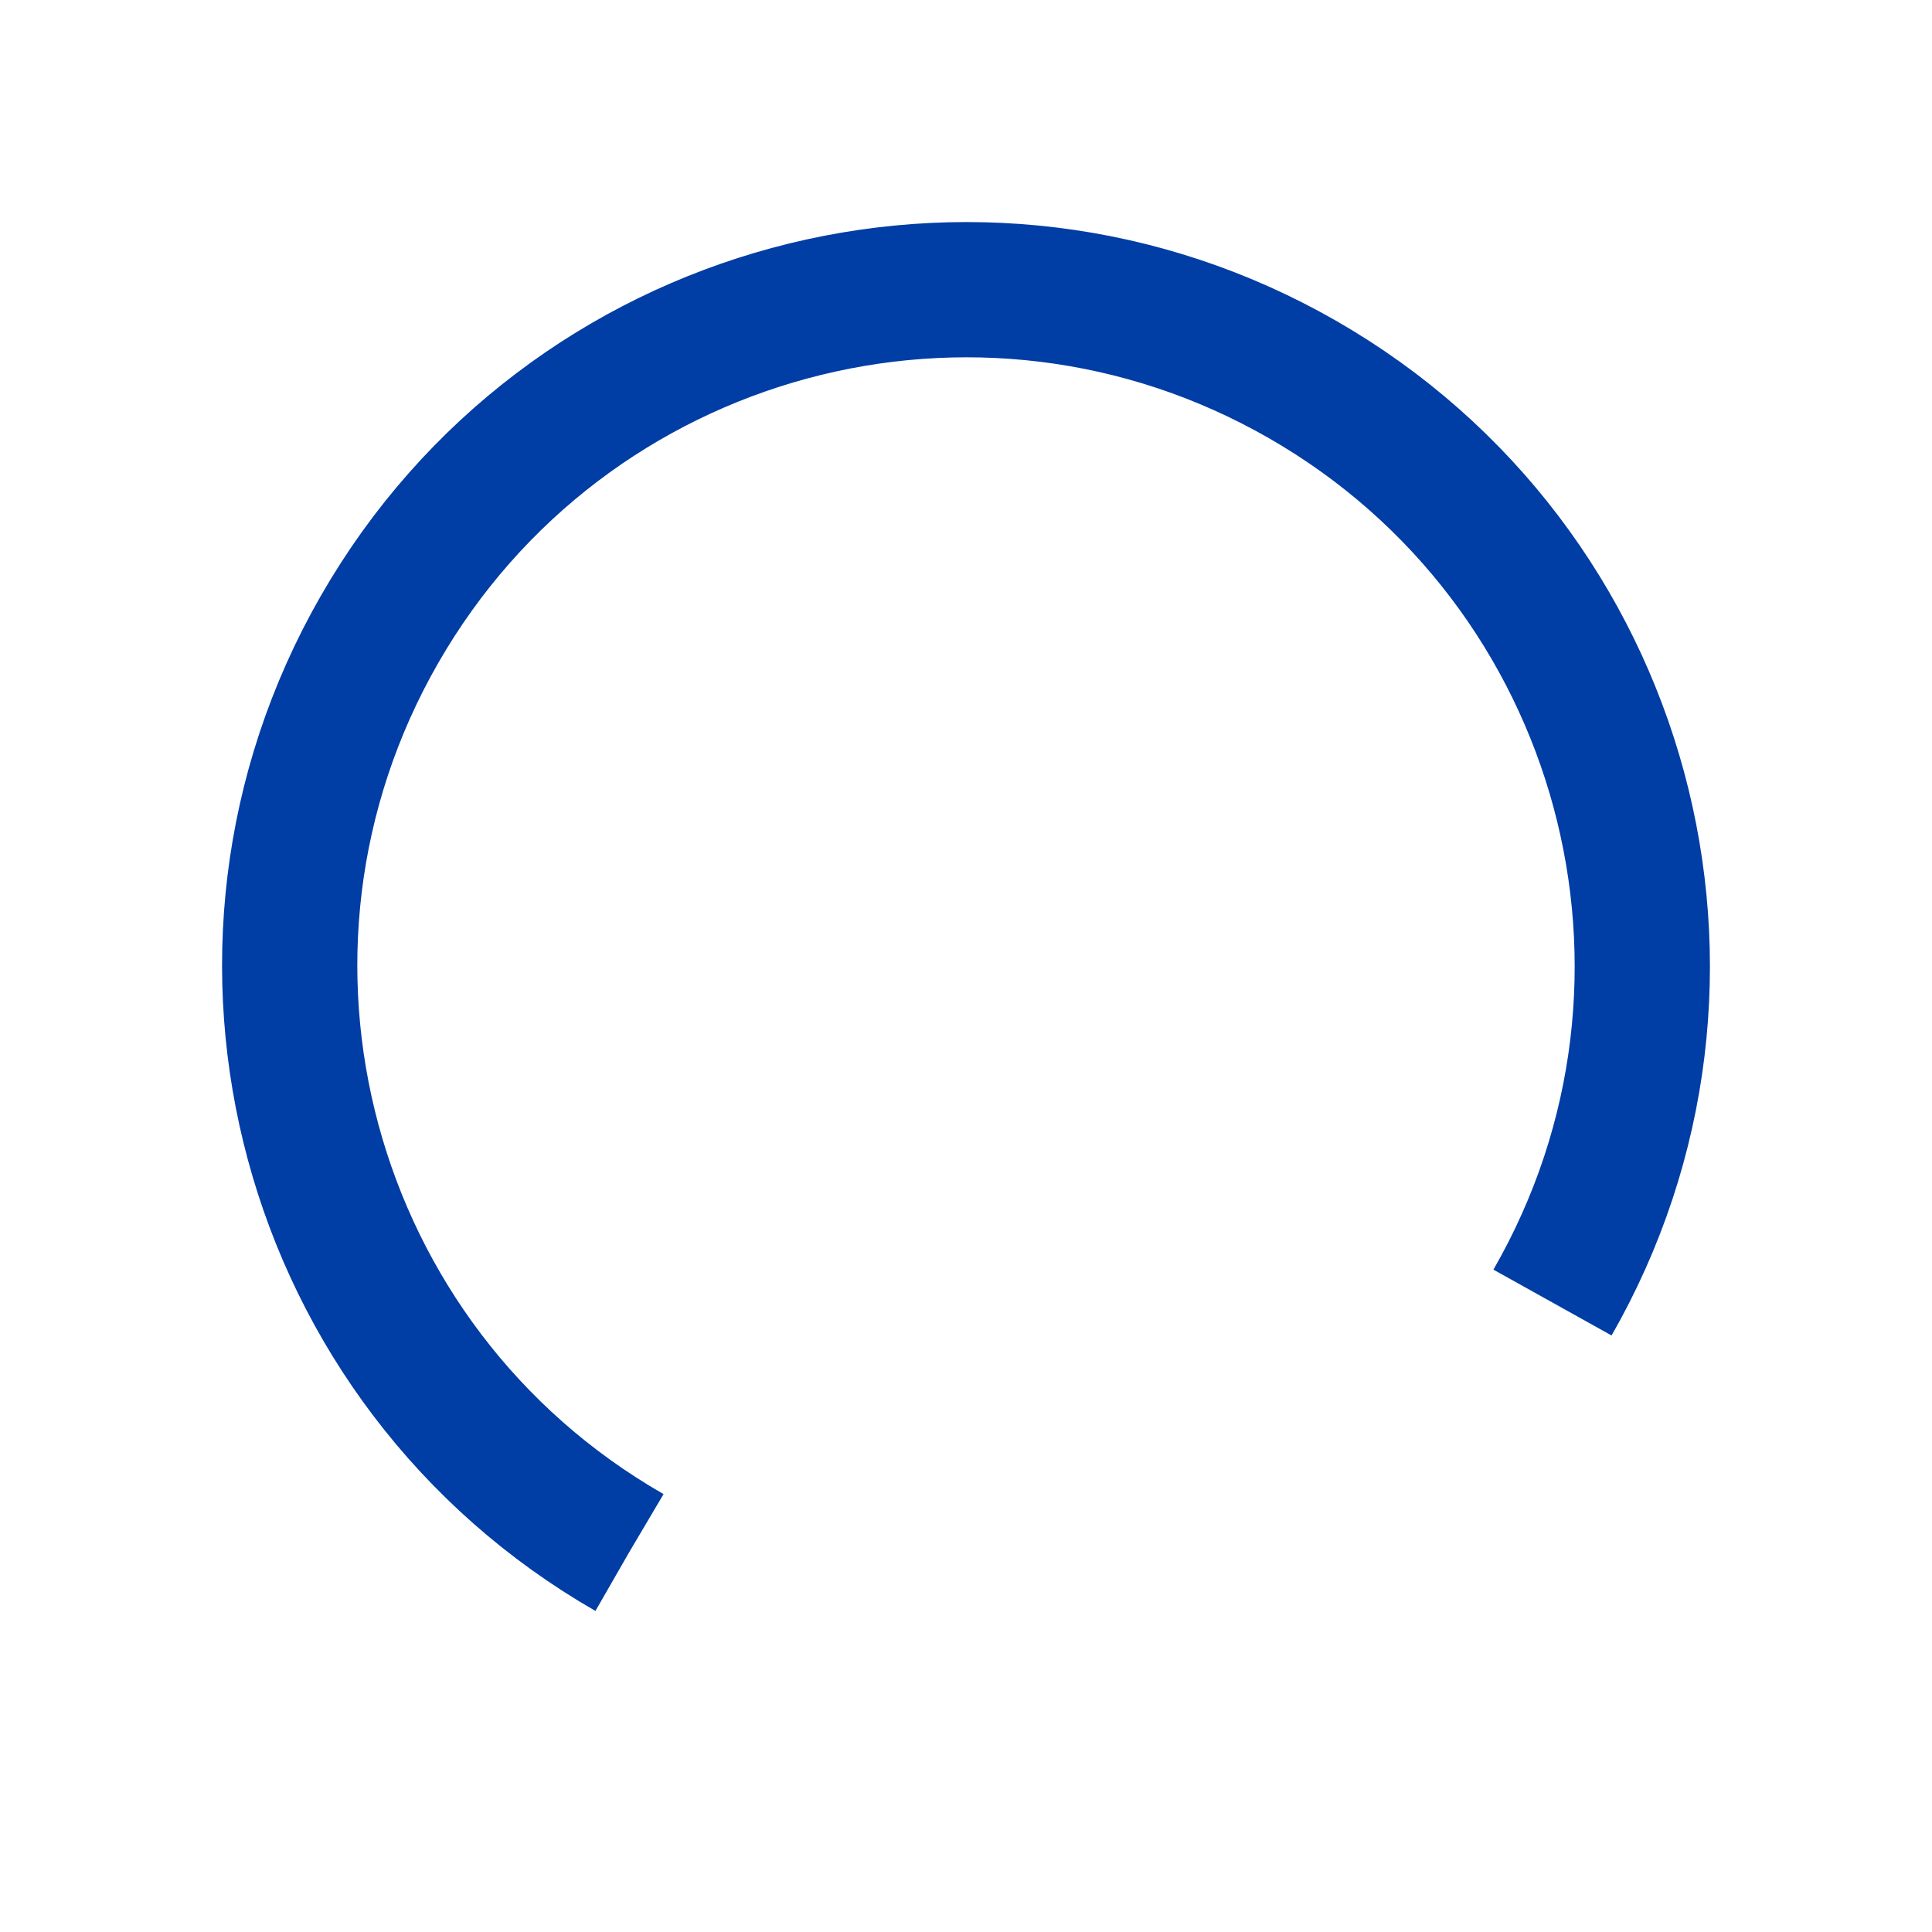
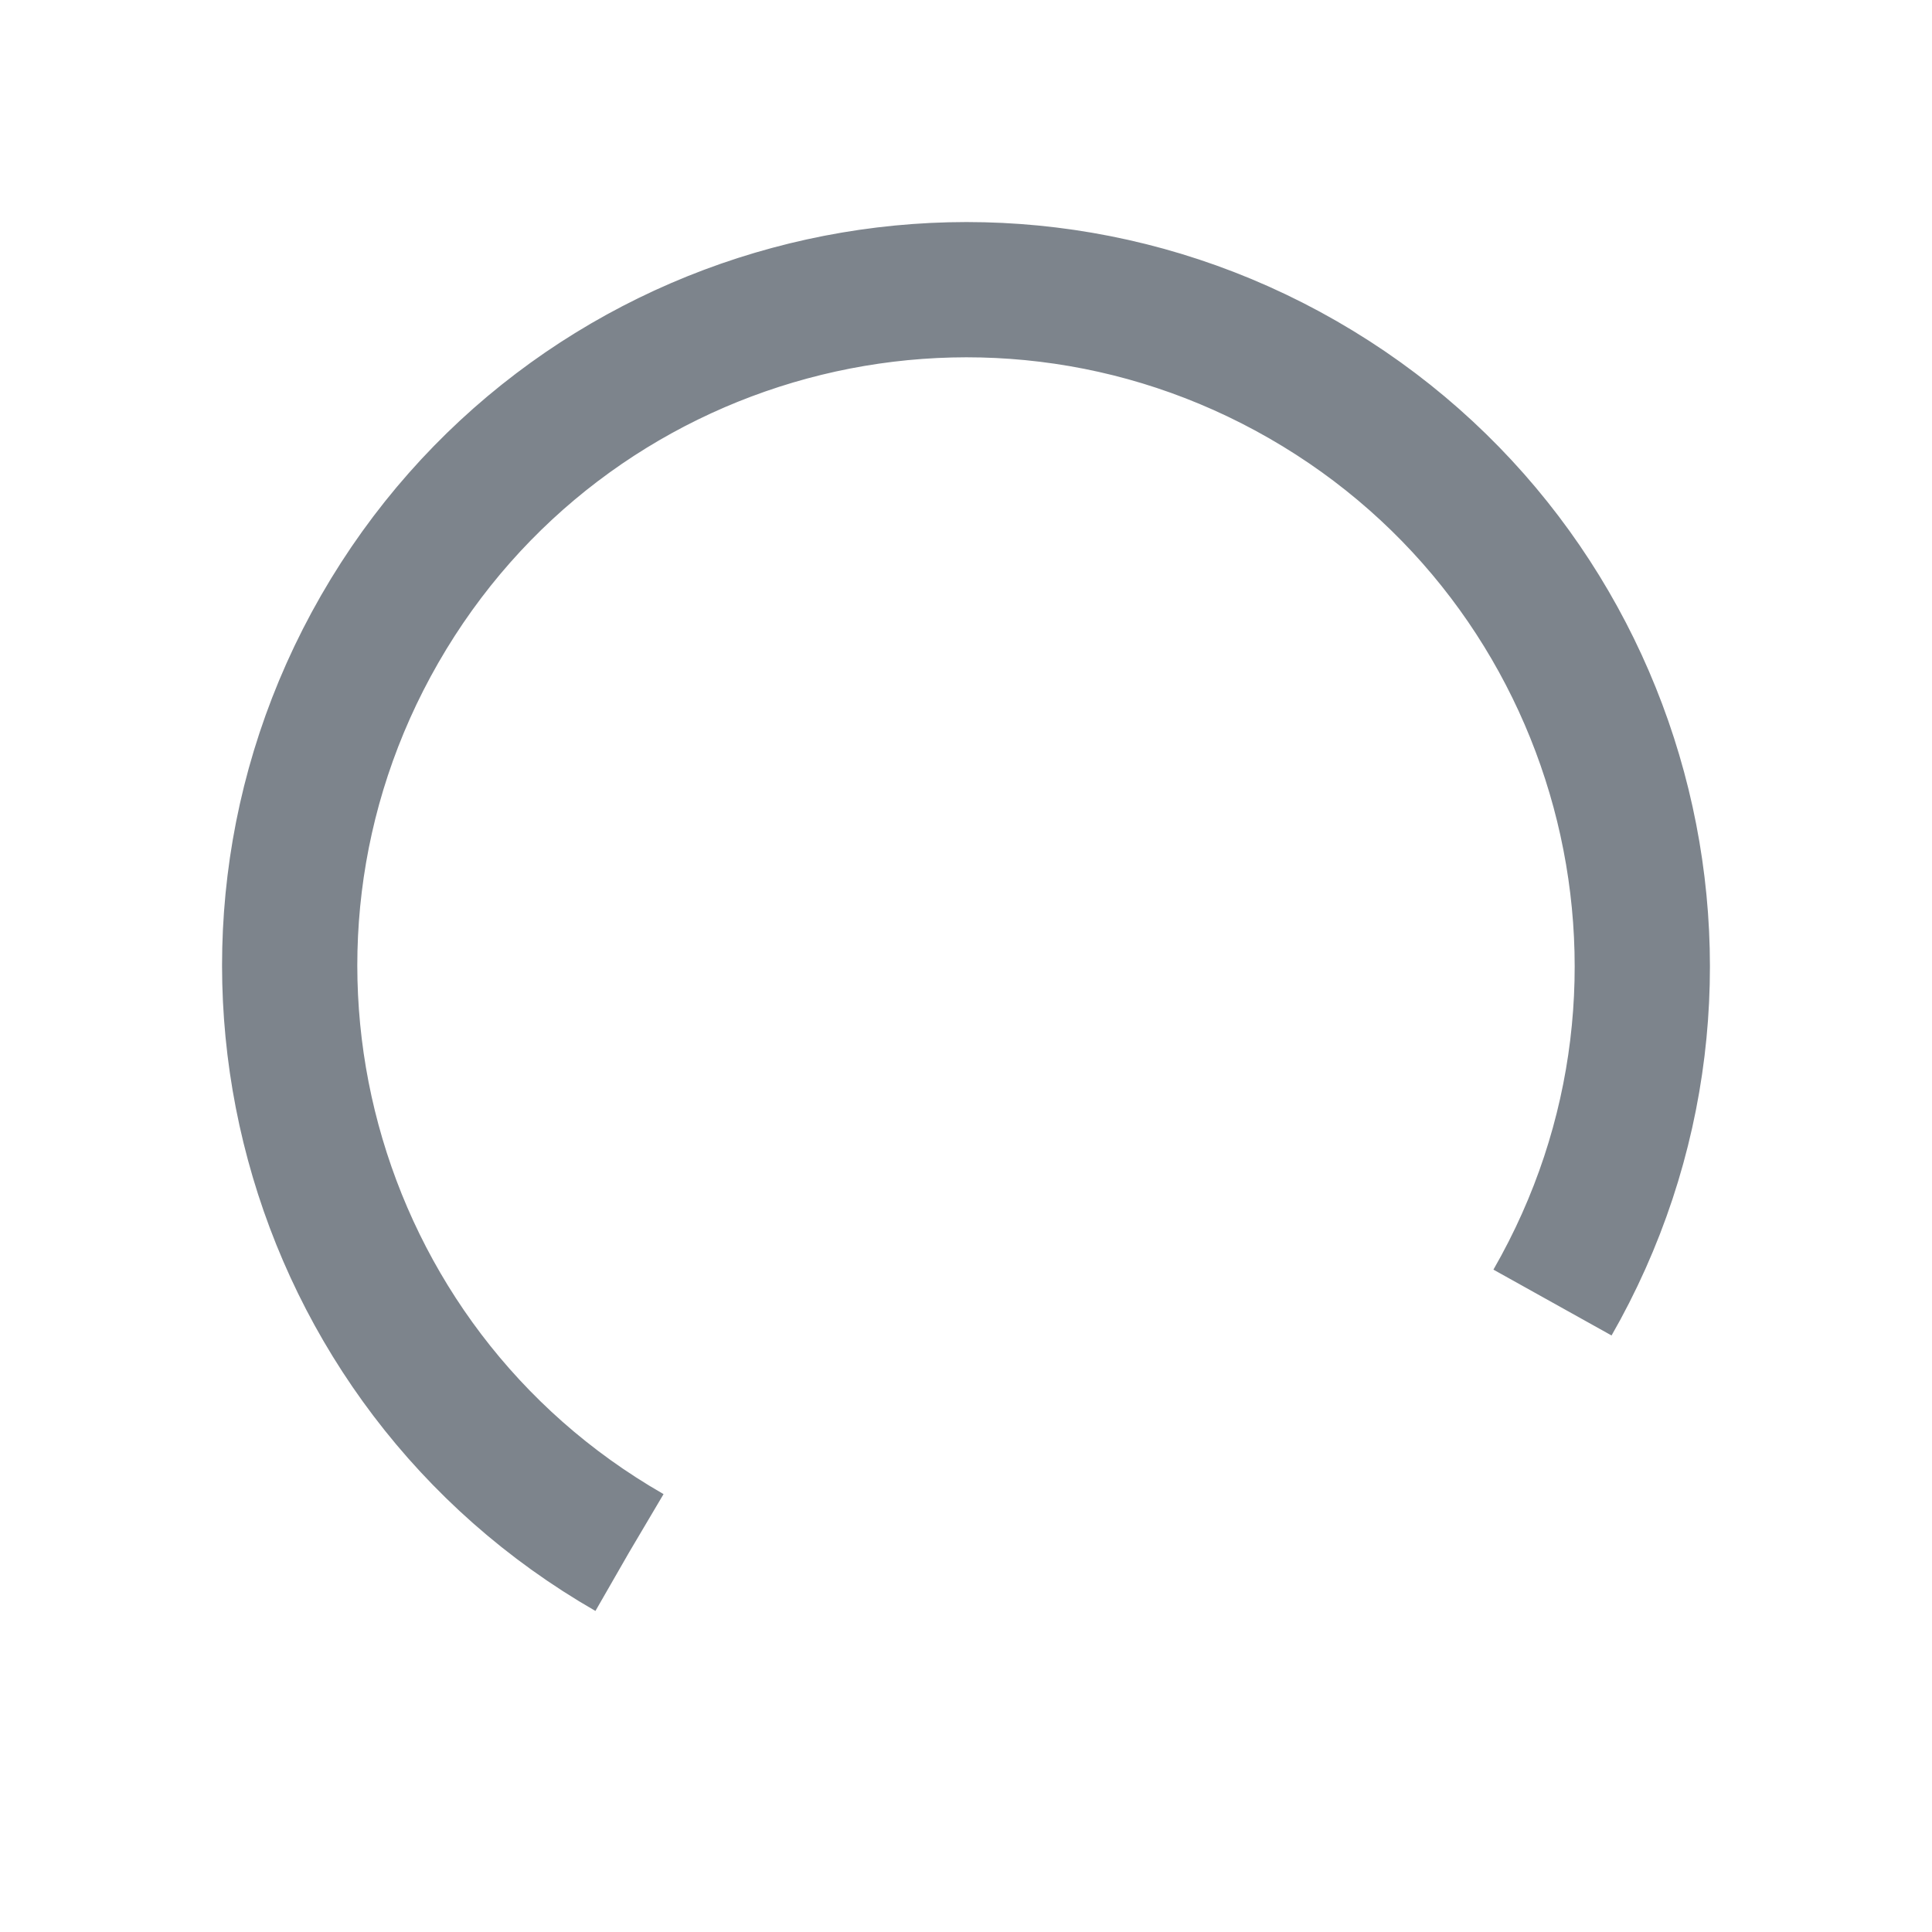
<svg xmlns="http://www.w3.org/2000/svg" width="200px" height="200px" viewBox="0 0 100 100" preserveAspectRatio="xMidYMid" class="lds-rolling" style="background: none;">
-   <circle cx="50" cy="50" fill="none" ng-attr-stroke="{{config.color}}" ng-attr-stroke-width="{{config.width}}" ng-attr-r="{{config.radius}}" ng-attr-stroke-dasharray="{{config.dasharray}}" stroke="#003da5" stroke-width="7" r="35" stroke-dasharray="164.934 56.978" transform="rotate(119.88 50 50)">
+   <circle cx="50" cy="50" fill="none" ng-attr-stroke="{{config.color}}" ng-attr-stroke-width="{{config.width}}" ng-attr-r="{{config.radius}}" ng-attr-stroke-dasharray="{{config.dasharray}}" stroke="#7D848C" stroke-width="7" r="35" stroke-dasharray="164.934 56.978" transform="rotate(119.88 50 50)">
    <animateTransform attributeName="transform" type="rotate" calcMode="linear" values="0 50 50;360 50 50" keyTimes="0;1" dur="1s" begin="0s" repeatCount="indefinite" />
  </circle>
</svg>
